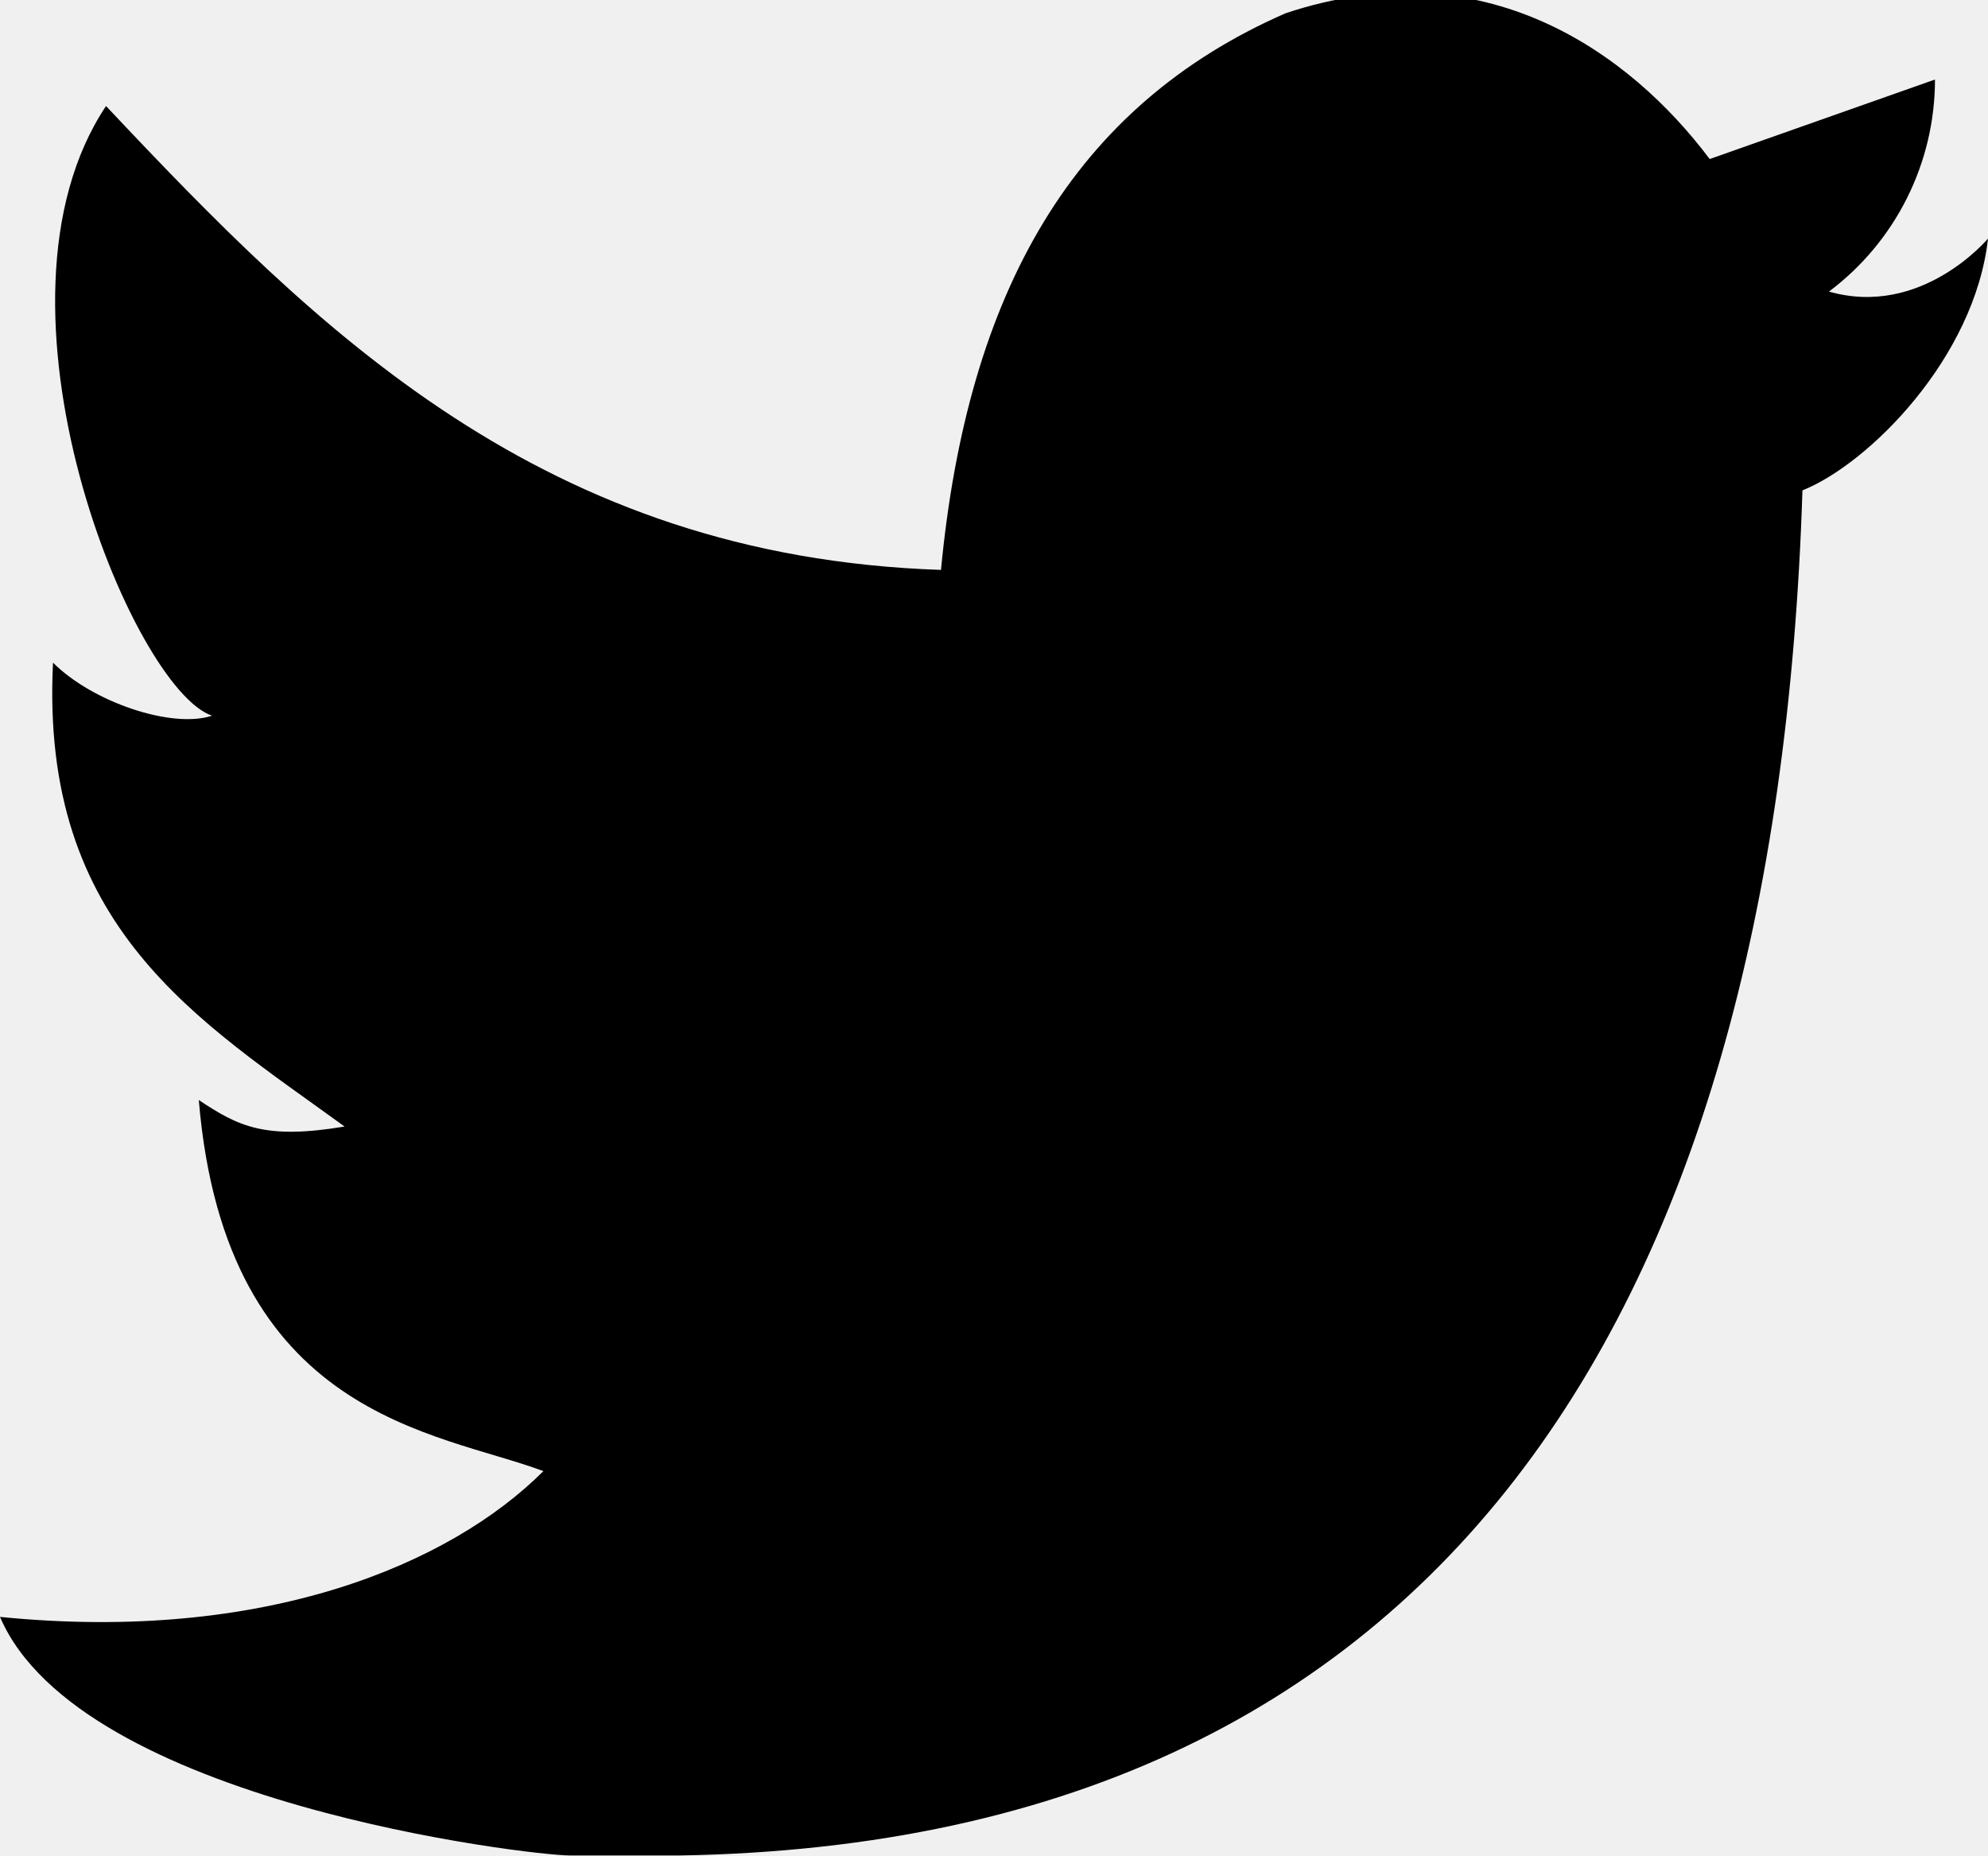
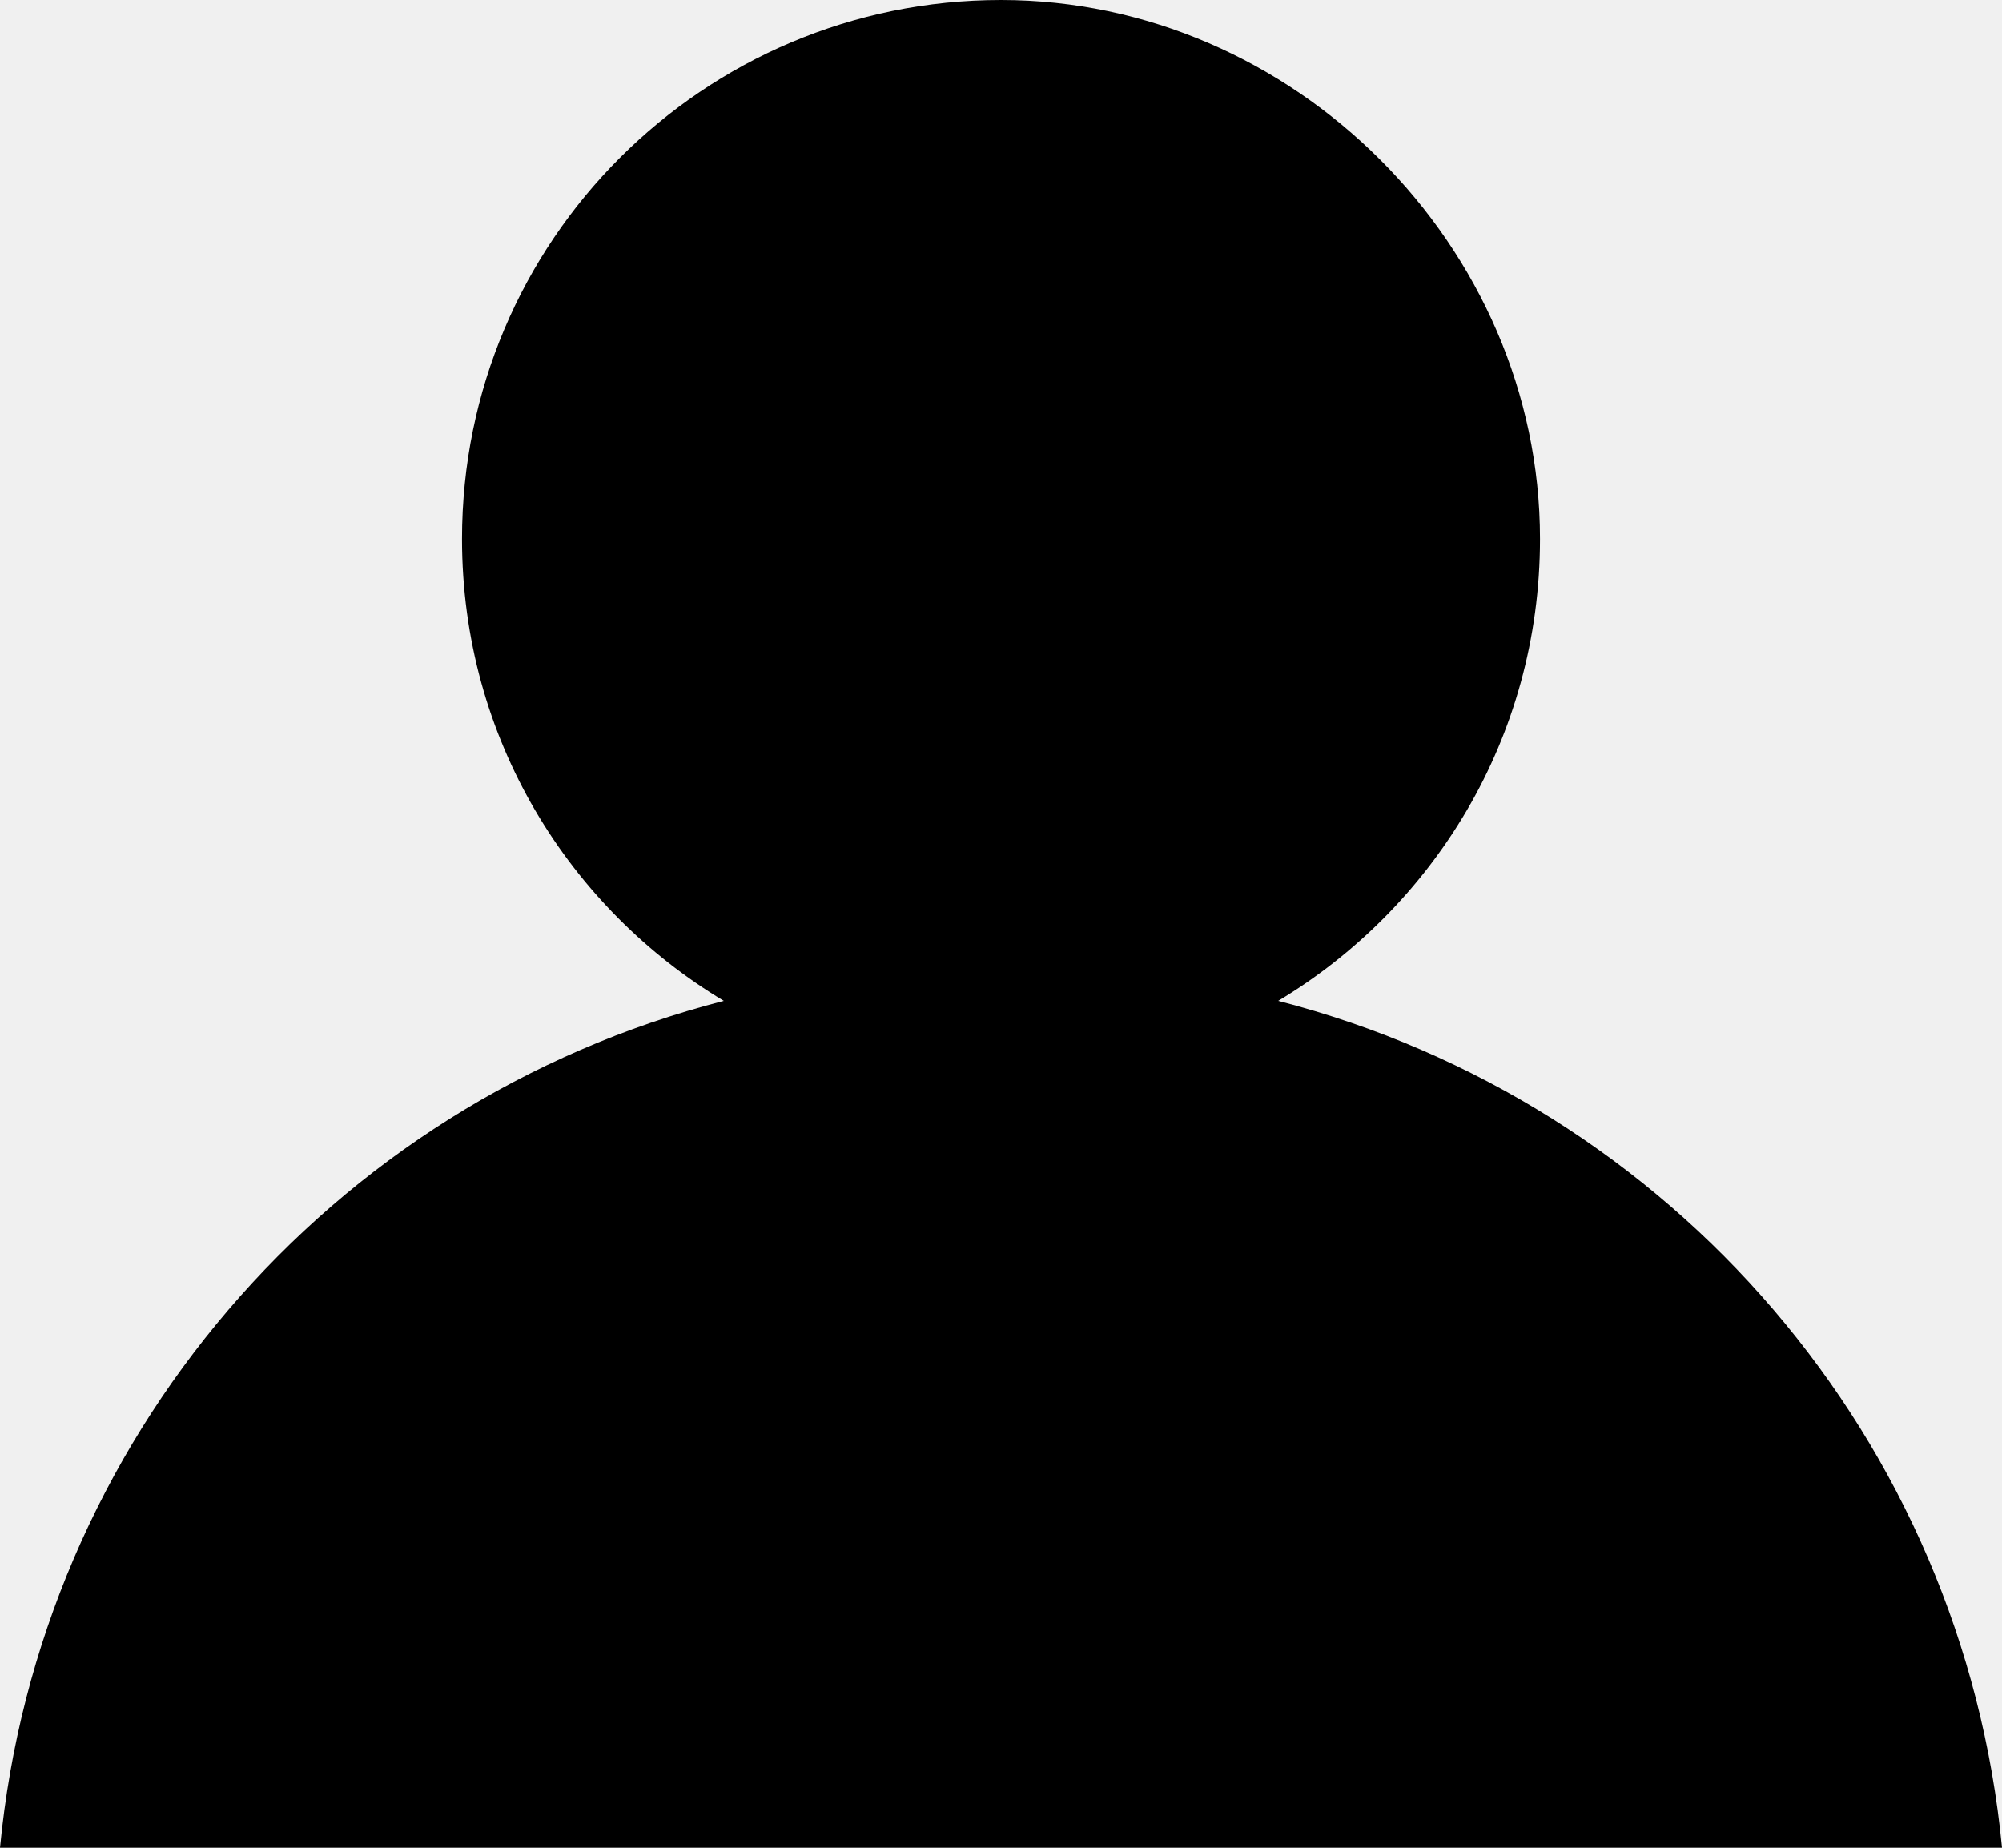
- <svg xmlns="http://www.w3.org/2000/svg" width="15" height="14" fill="none">
-   <g clip-path="url(#a)">
-     <path d="M9.7.1c1.5-.5 2.6.3 3.2 1.1l1.7-.6a2 2 0 0 1-.8 1.6c.7.2 1.2-.4 1.2-.4-.1.9-.9 1.7-1.4 1.9-.2 6.3-2.8 10.4-8.9 10.3h-.4C4 14 .6 13.6 0 12.2c2 .2 3.4-.4 4.1-1.1-.8-.3-2.4-.4-2.6-2.8.3.2.5.3 1.1.2C1.5 7.7.3 7 .4 5c.3.3.9.5 1.2.4C1 5.2-.2 2.3.8.8c1.6 1.7 3.3 3.4 6.3 3.5.2-2.1 1-3.5 2.6-4.2Z" fill="#000" />
-   </g>
-   <defs>
-     <clipPath id="a">
-       <path fill="#fff" d="M0 0h15v14H0z" />
-     </clipPath>
-   </defs>
+ <svg xmlns="http://www.w3.org/2000/svg" width="13" height="12" fill="none">
+   <path d="M0 12h13a6.3 6.3 0 0 0-4.7-5.5c1-.6 1.7-1.7 1.7-3C10 1.6 8.4 0 6.5 0A3.5 3.5 0 0 0 3 3.5c0 1.3.7 2.4 1.7 3A6.3 6.3 0 0 0 0 12Z" fill="#000" />
</svg>
